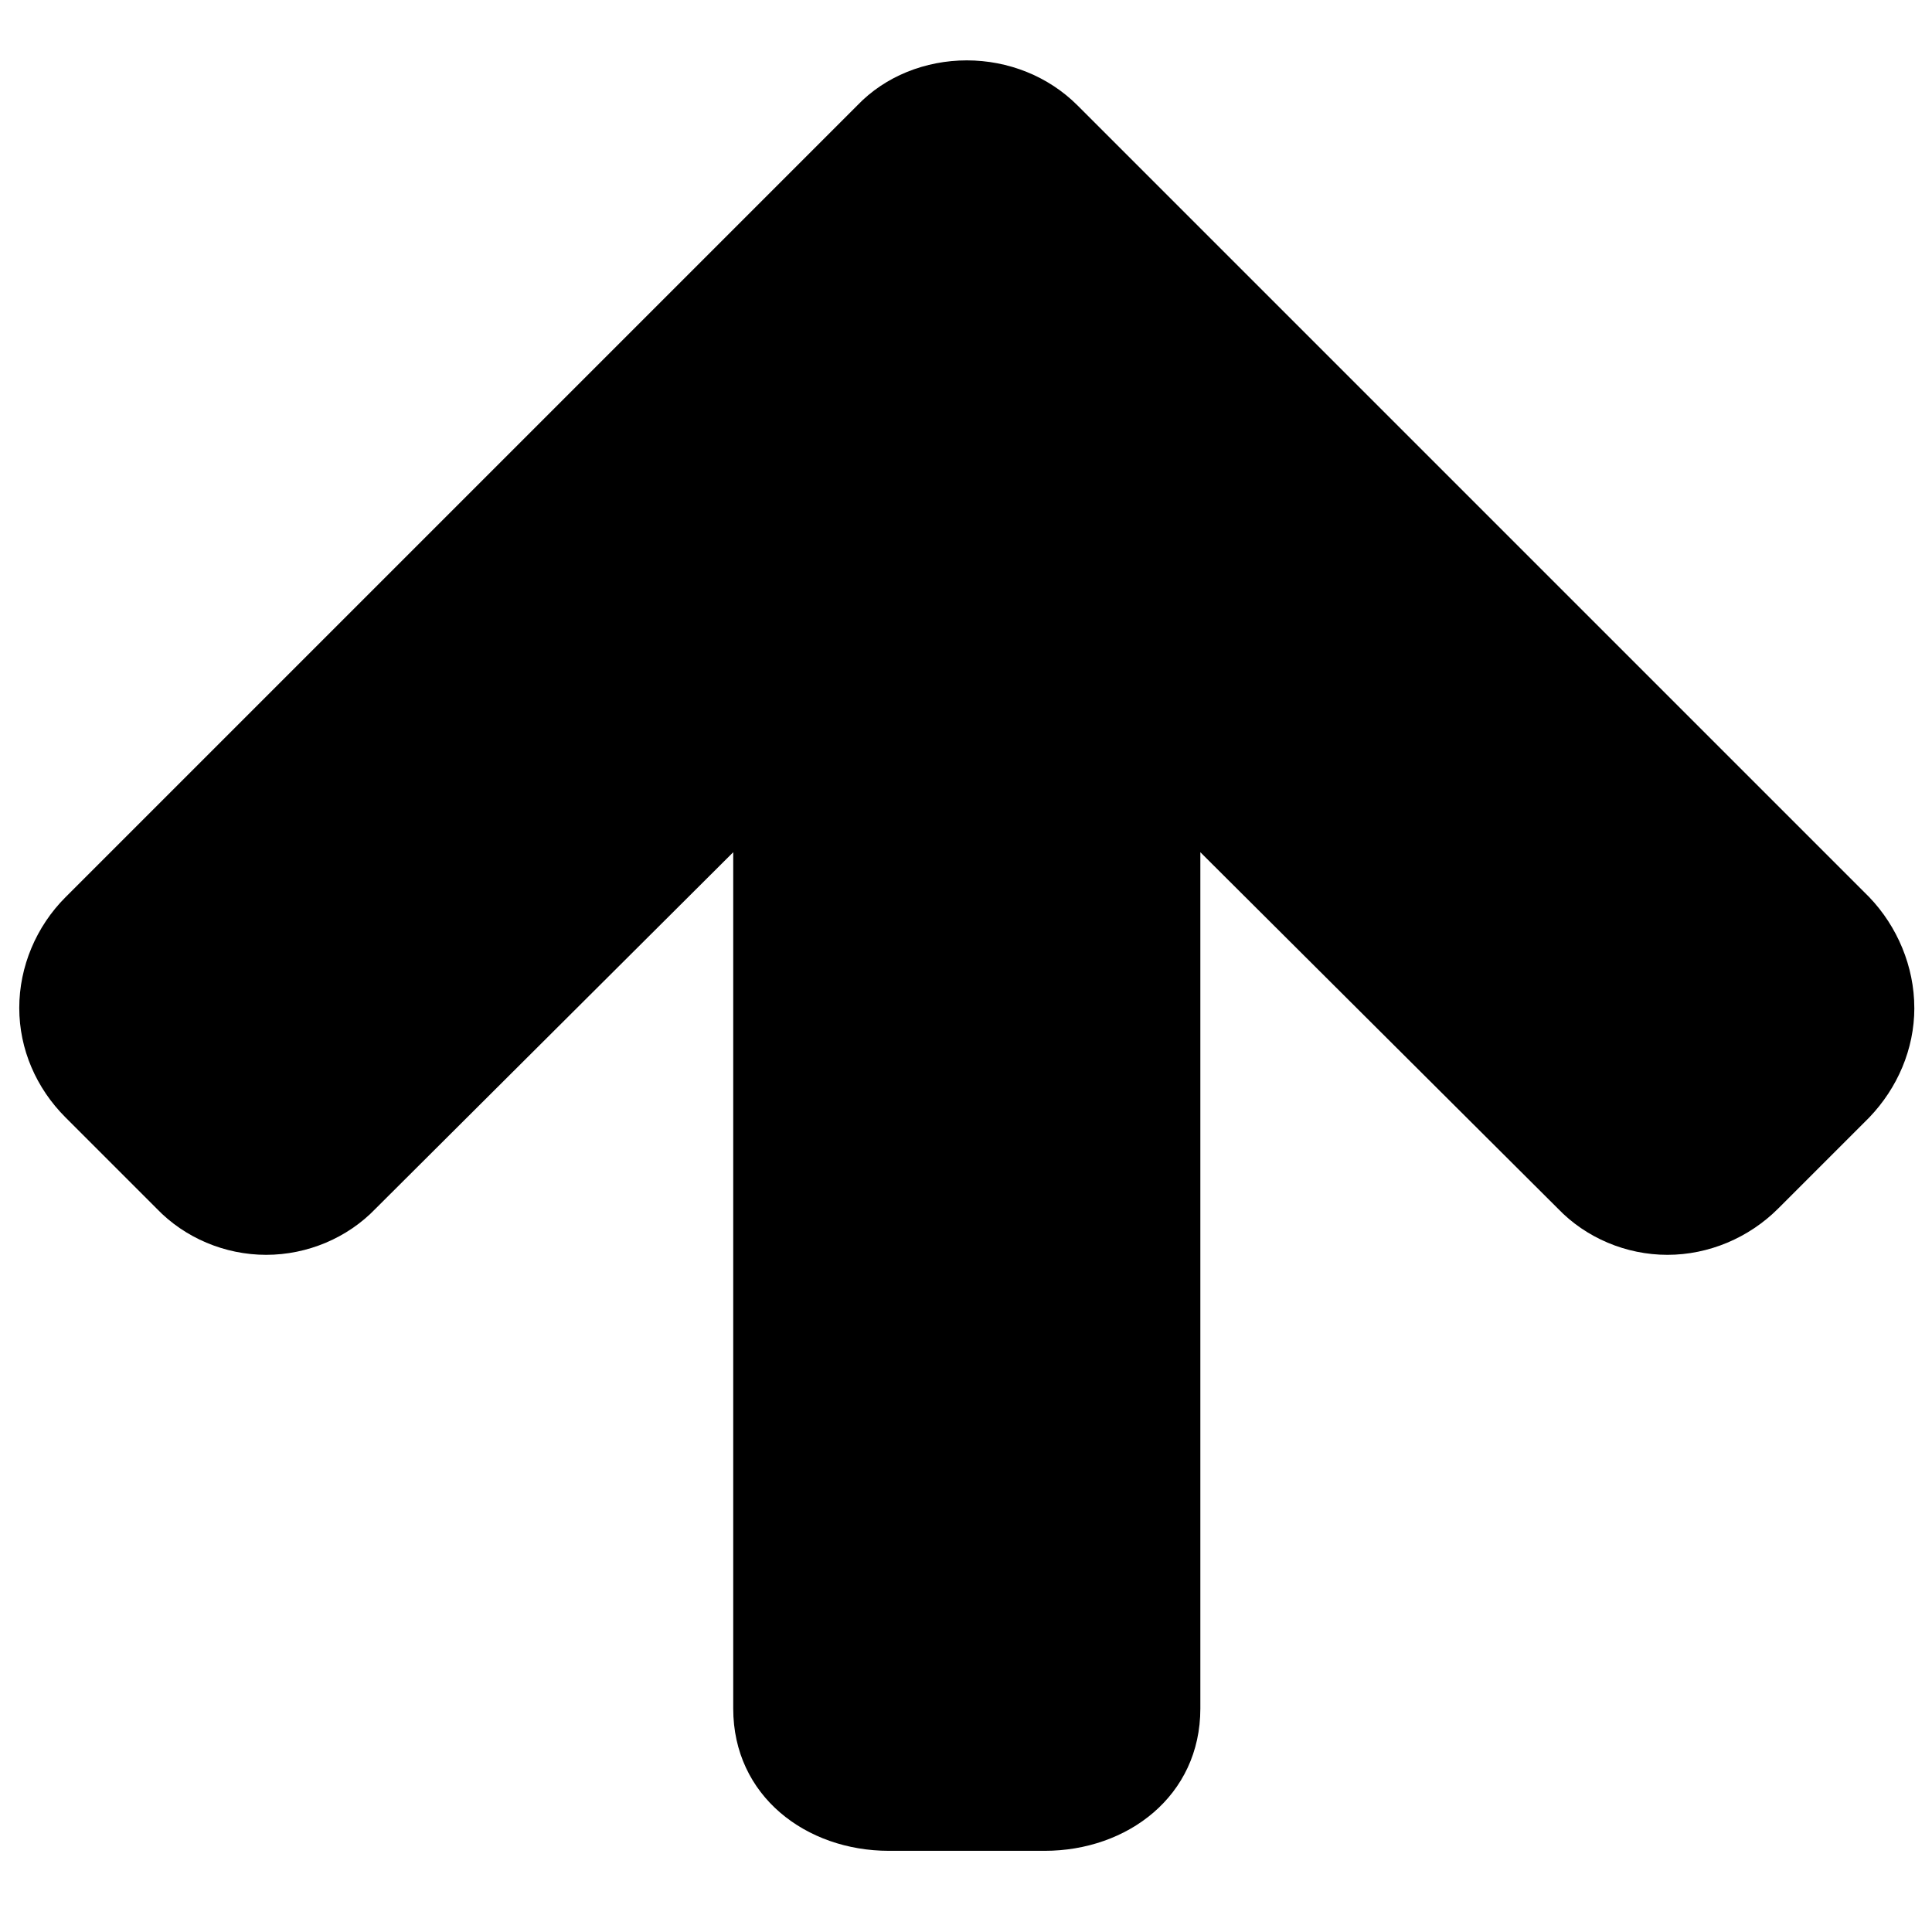
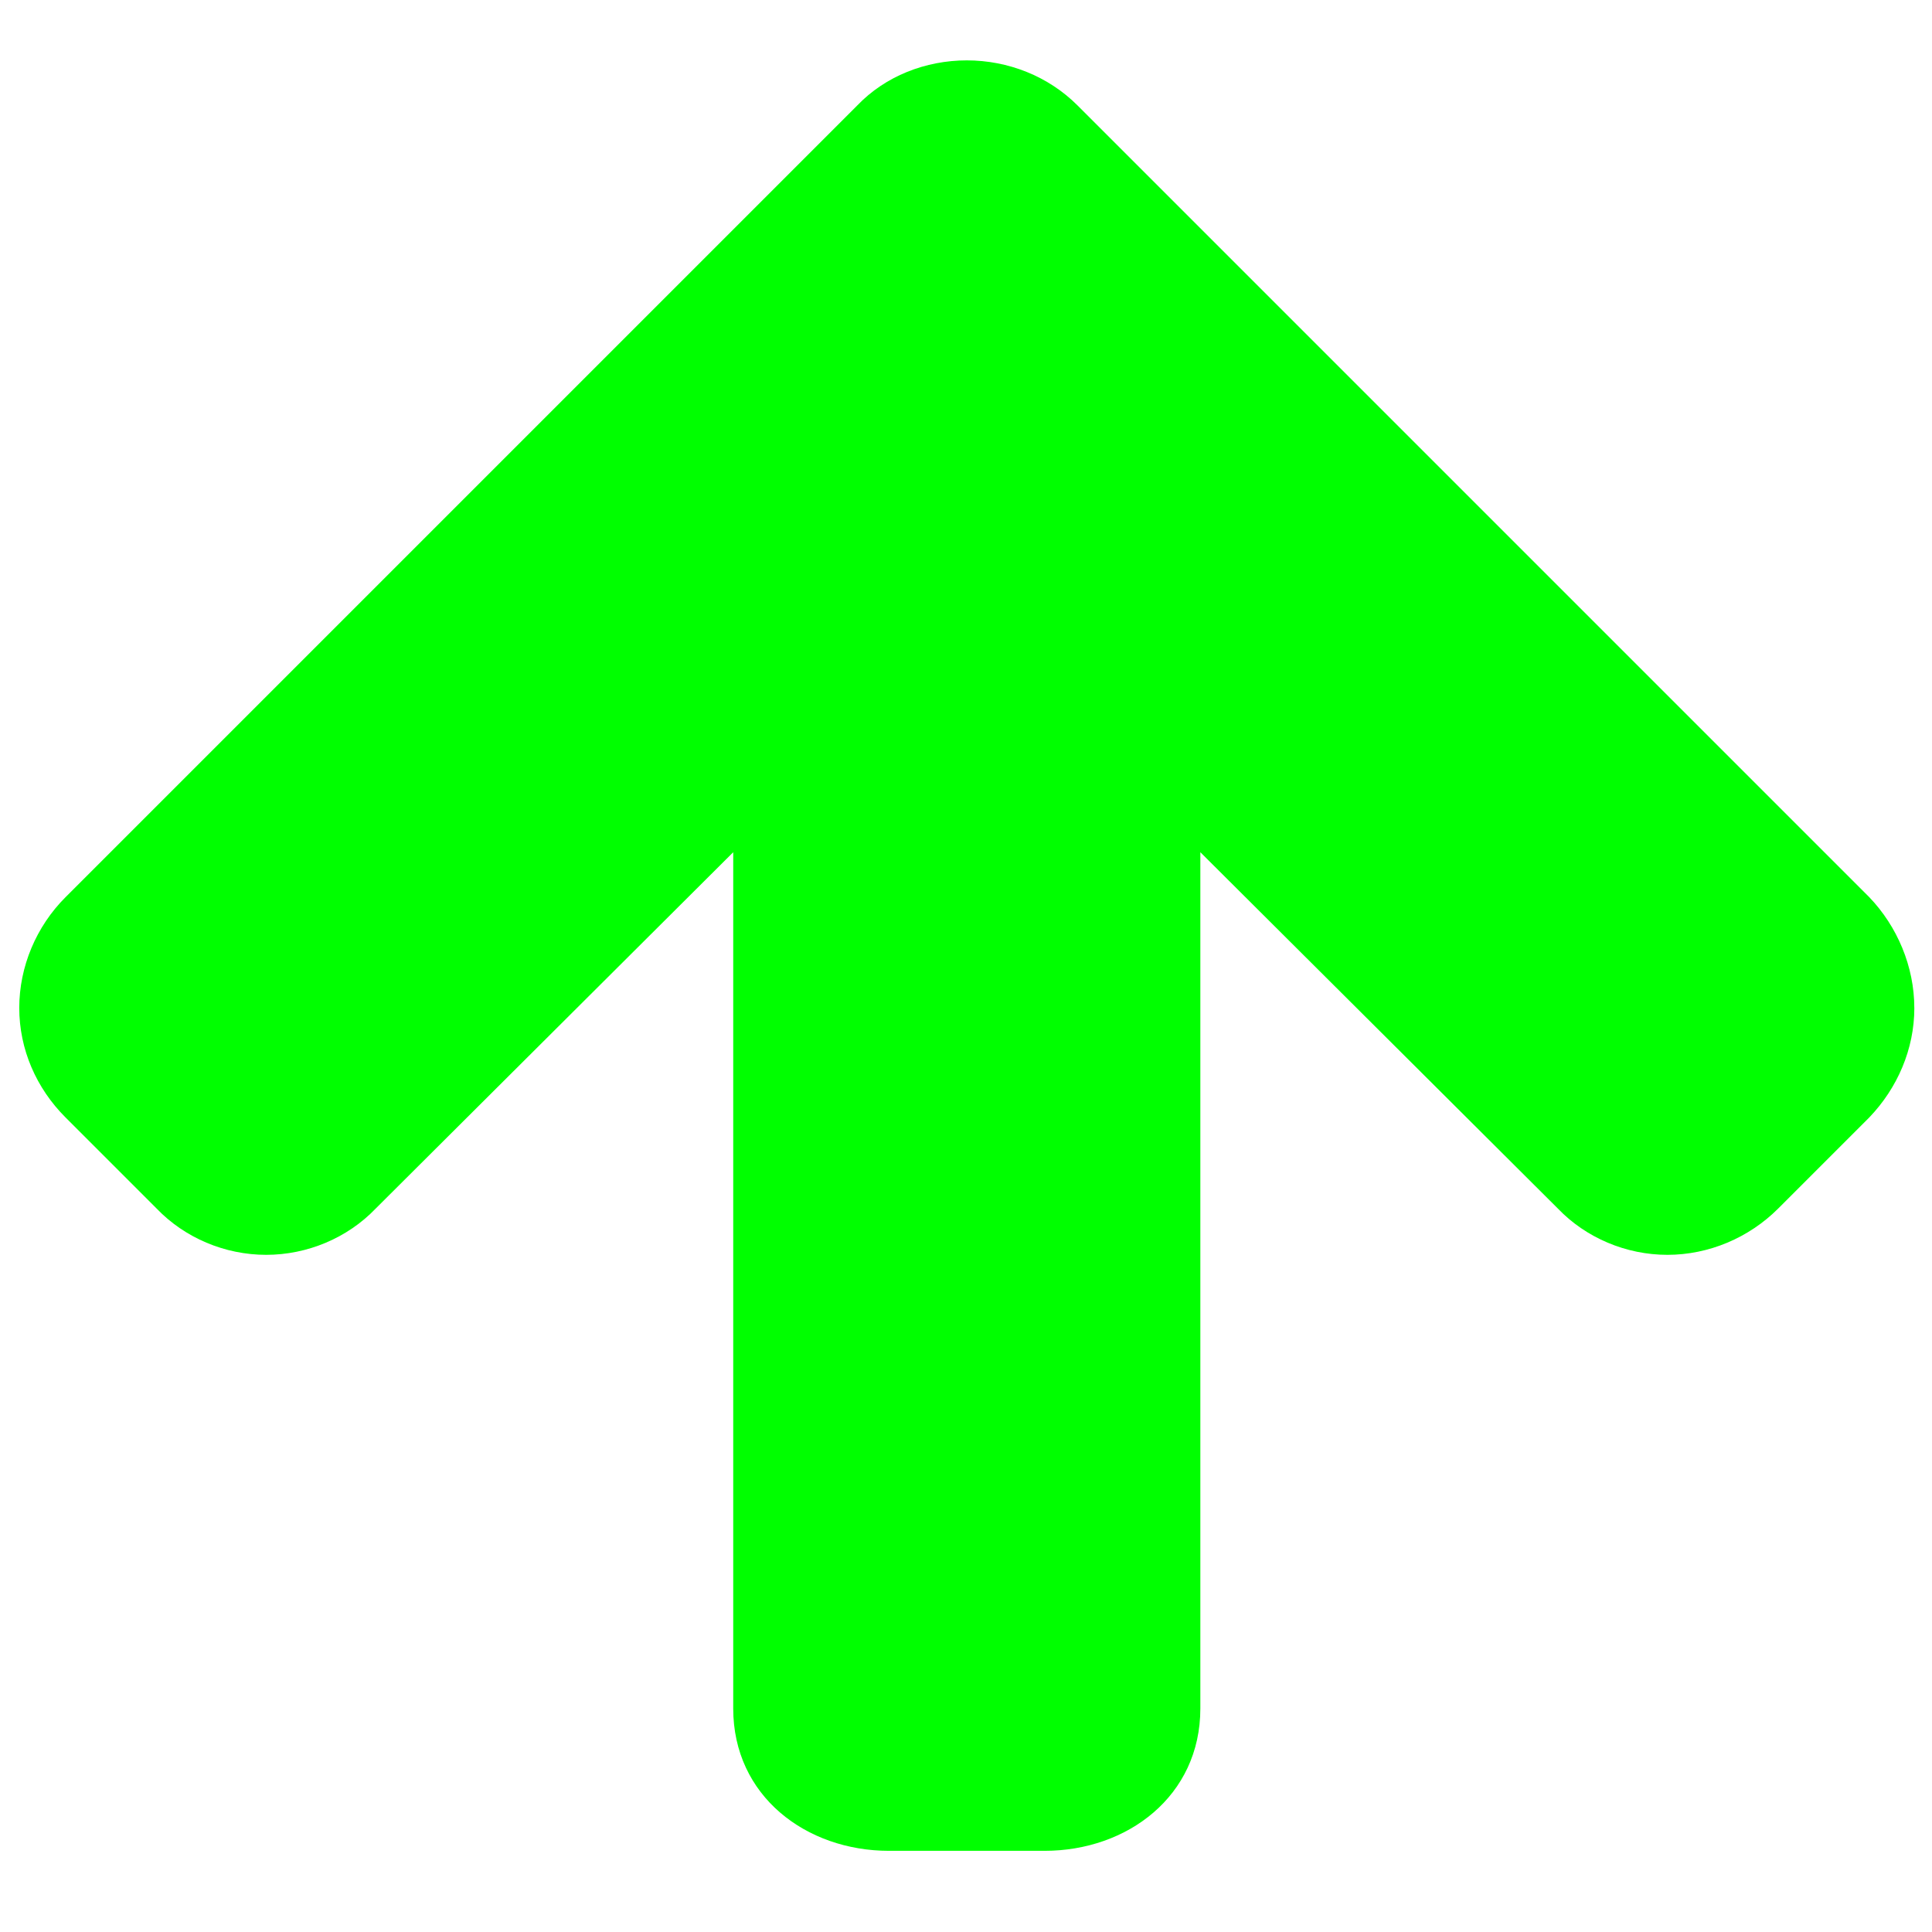
<svg xmlns="http://www.w3.org/2000/svg" width="64px" height="64px" id="svg2985" version="1.1">
  <defs id="defs2987" />
  <g id="layer1">
-     <g style="font-style:normal;font-variant:normal;font-weight:normal;font-stretch:normal;font-size:72.205px;line-height:125%;font-family:FontAwesome;-inkscape-font-specification:FontAwesome;letter-spacing:0px;word-spacing:0px;fill:#000000;fill-opacity:1;stroke:none" id="text2993">
-       <path d="m 63.414,33.388 c 0,-1.37 -0.564,-2.7 -1.491,-3.667 L 35.693,3.491 c -0.967,-0.967 -2.297,-1.491 -3.667,-1.491 -1.37,0 -2.7,0.524 -3.626,1.491 L 2.169,29.722 c -0.967,0.967 -1.531,2.297 -1.531,3.667 0,1.37 0.564,2.659 1.531,3.626 l 3.022,3.022 c 0.927,0.967 2.256,1.531 3.626,1.531 1.37,0 2.7,-0.564 3.626,-1.531 l 11.846,-11.806 0,28.366 c 0,2.901 2.418,4.714 5.158,4.714 l 5.158,0 c 2.74,0 5.158,-1.813 5.158,-4.714 l 0,-28.366 11.846,11.806 c 0.927,0.967 2.256,1.531 3.626,1.531 1.37,0 2.7,-0.564 3.667,-1.531 l 3.022,-3.022 c 0.927,-0.967 1.491,-2.256 1.491,-3.626 z" style="" id="path10184" />
+     <g style="font-style:normal;font-variant:normal;font-weight:normal;font-stretch:normal;font-size:72.205px;line-height:125%;font-family:FontAwesome;-inkscape-font-specification:FontAwesome;letter-spacing:0px;word-spacing:0px;fill:#00ff00;fill-opacity:1;stroke:none" id="text2993">
+       <path d="m 63.414,33.388 c 0,-1.37 -0.564,-2.7 -1.491,-3.667 L 35.693,3.491 c -0.967,-0.967 -2.297,-1.491 -3.667,-1.491 -1.37,0 -2.7,0.524 -3.626,1.491 L 2.169,29.722 c -0.967,0.967 -1.531,2.297 -1.531,3.667 0,1.37 0.564,2.659 1.531,3.626 l 3.022,3.022 c 0.927,0.967 2.256,1.531 3.626,1.531 1.37,0 2.7,-0.564 3.626,-1.531 l 11.846,-11.806 0,28.366 c 0,2.901 2.418,4.714 5.158,4.714 l 5.158,0 c 2.74,0 5.158,-1.813 5.158,-4.714 l 0,-28.366 11.846,11.806 c 0.927,0.967 2.256,1.531 3.626,1.531 1.37,0 2.7,-0.564 3.667,-1.531 l 3.022,-3.022 c 0.927,-0.967 1.491,-2.256 1.491,-3.626 z" style="fill:#00ff00;fill-opacity:1" id="path10184" />
    </g>
  </g>
</svg>
